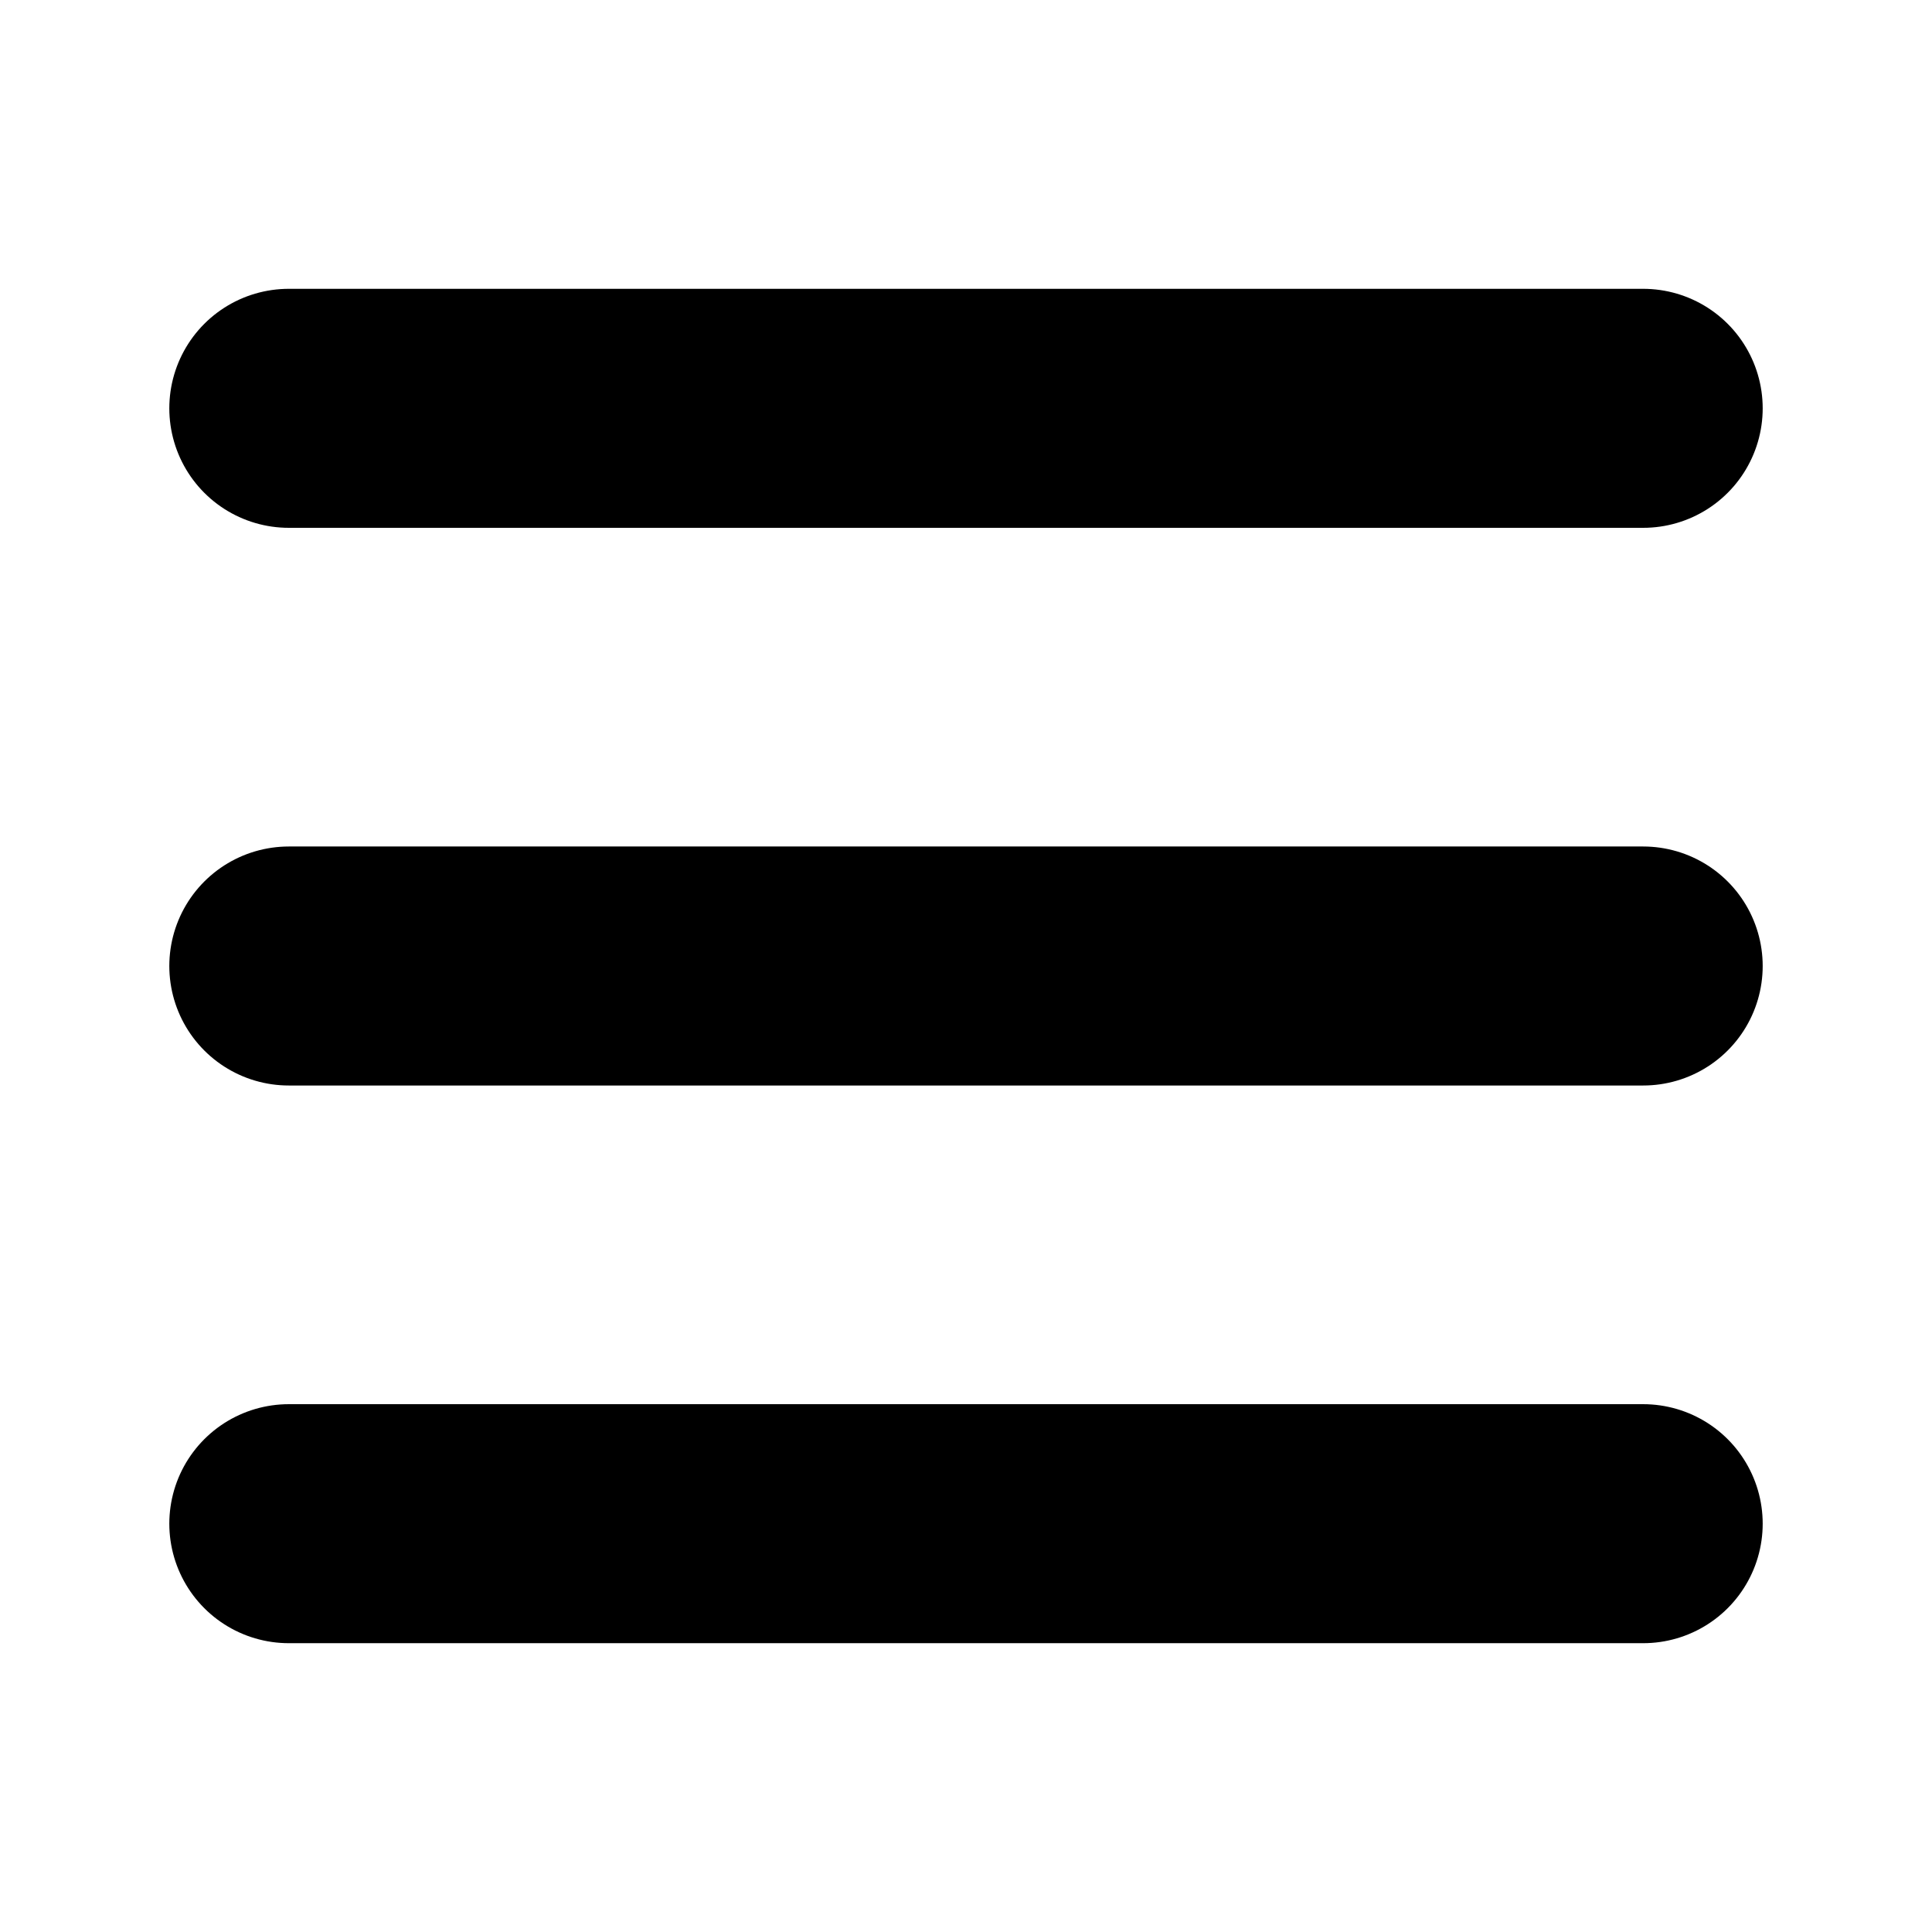
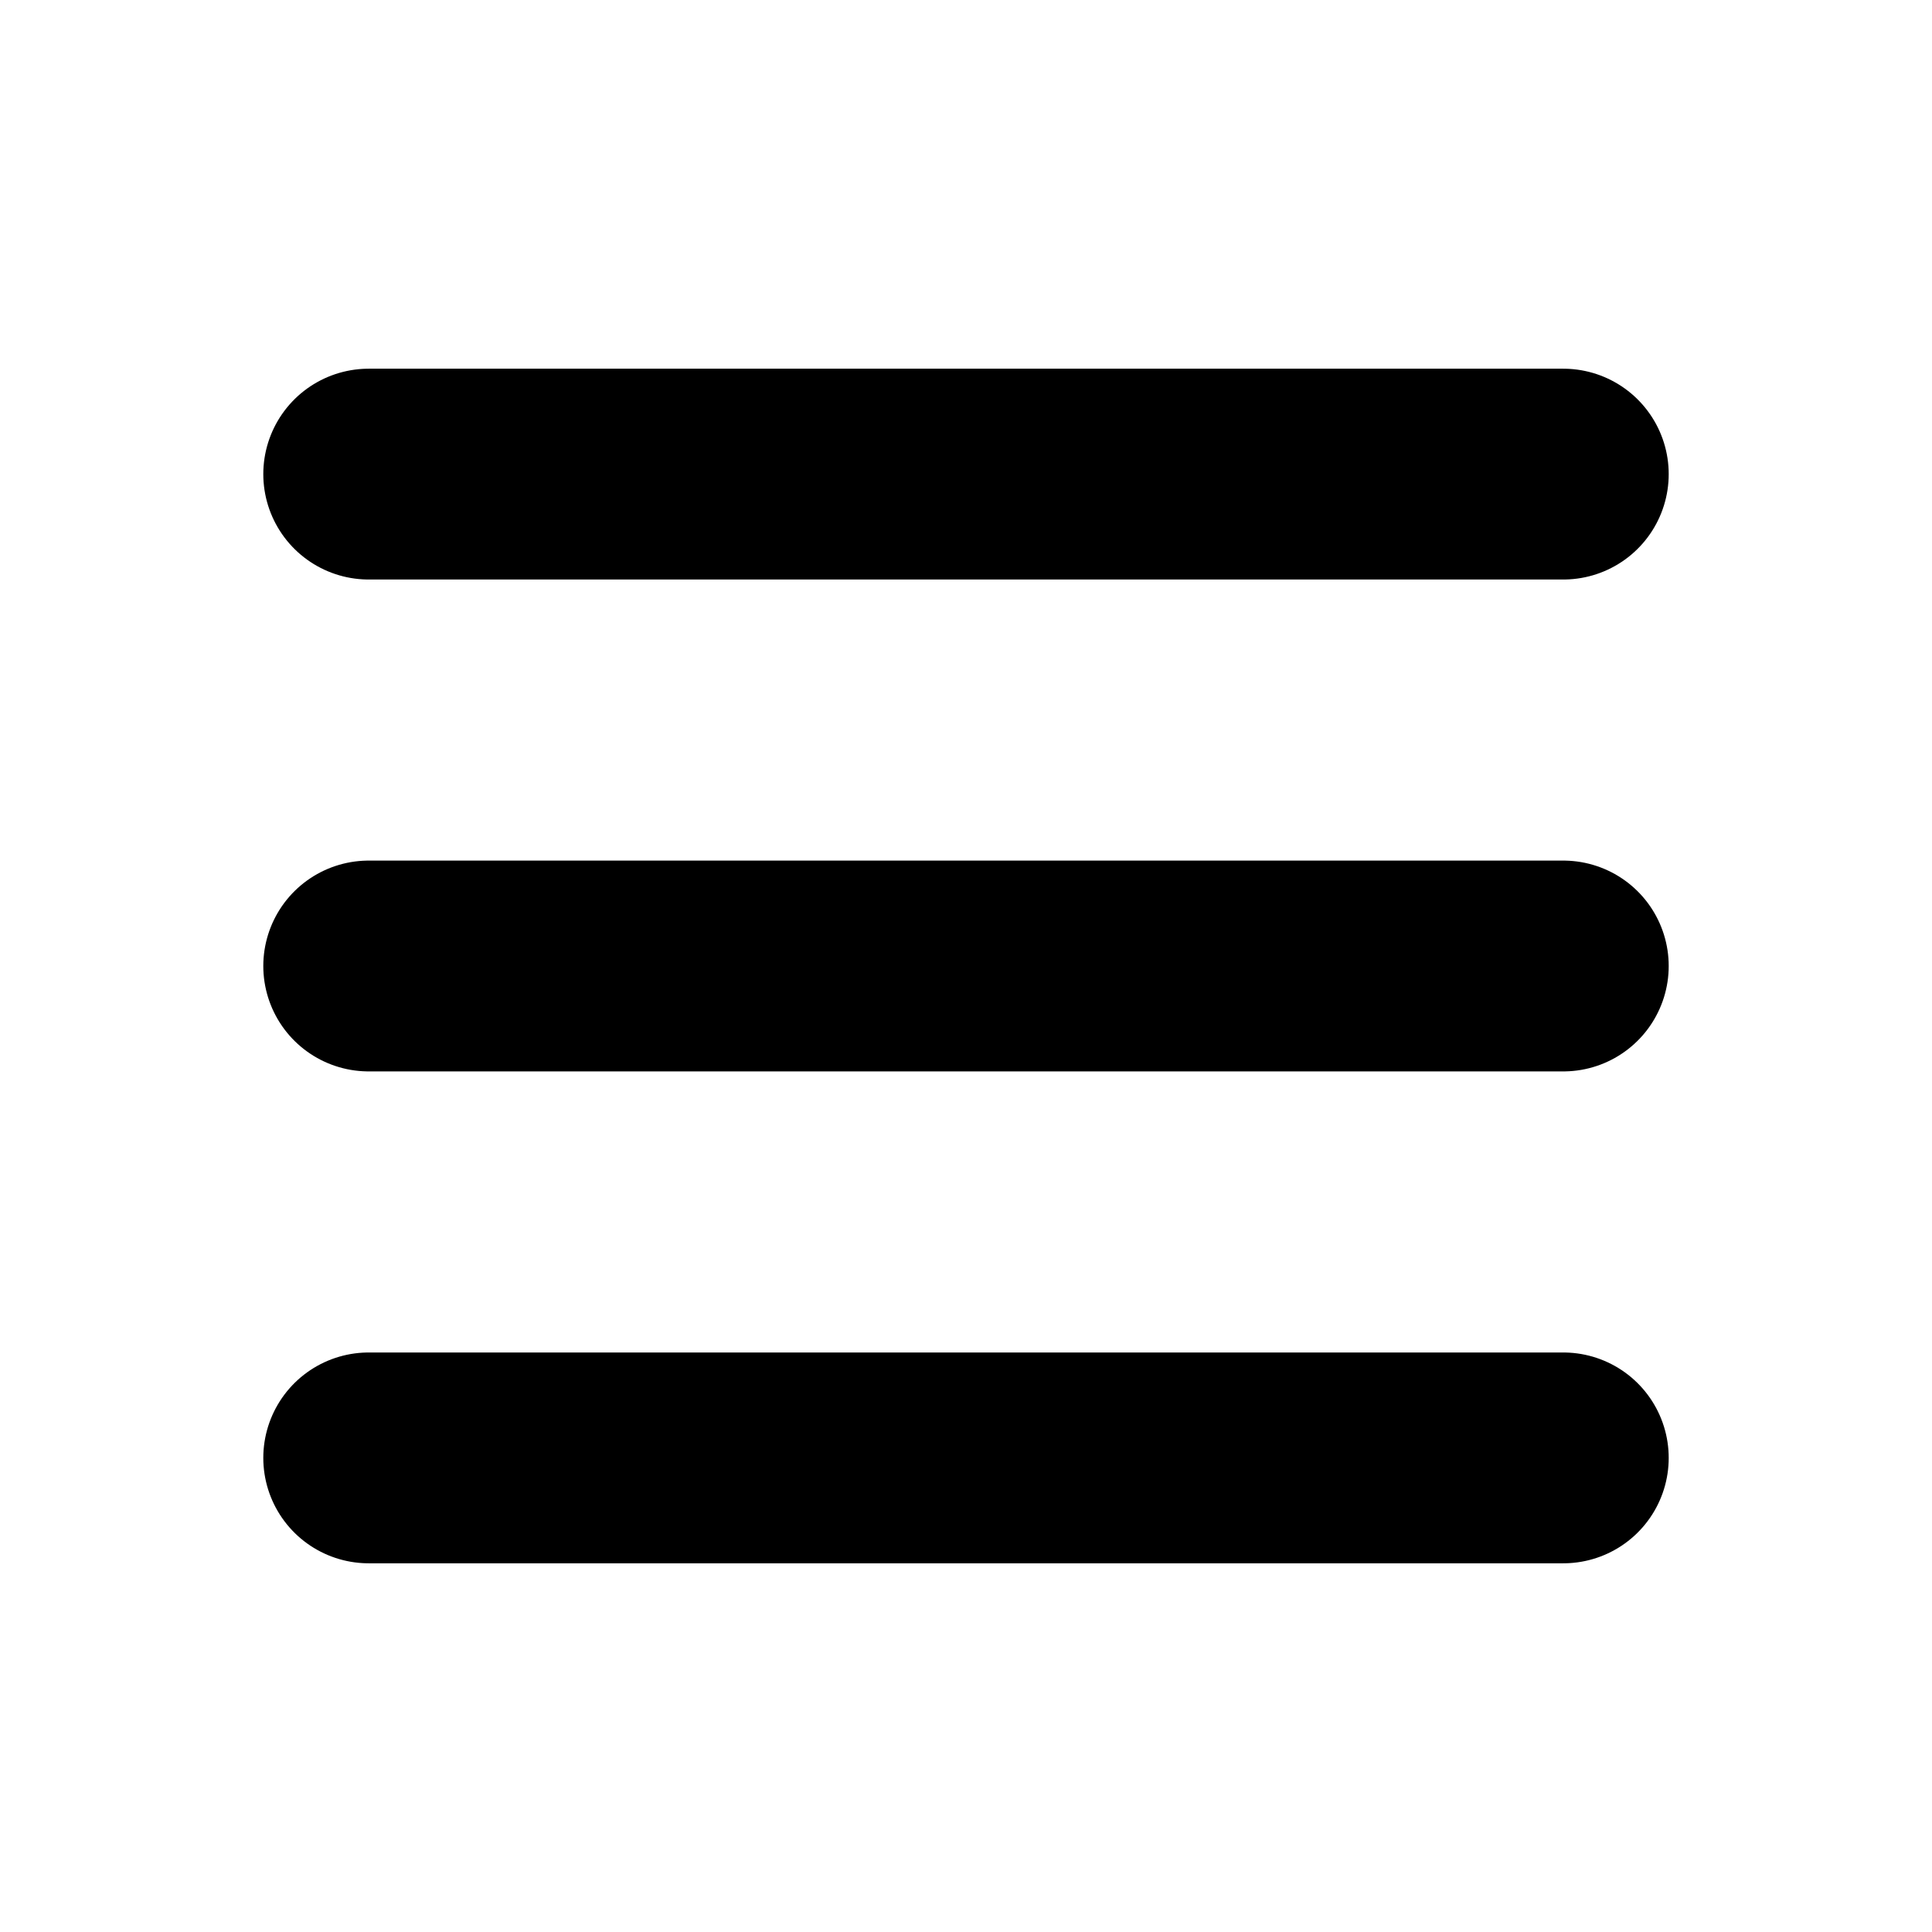
<svg xmlns="http://www.w3.org/2000/svg" width="20" height="20" viewBox="0 0 20 20" fill="none">
-   <g id="mateo-optical-size" transform="matrix(0.82473 0 0 0.82473 1.7527 1.7527)">
+   <g id="mateo-optical-size" transform="matrix(0.7274362 0 0 0.7274362 2.725638 2.725638)">
    <path d="M1.5 3H18.5M1.5 10H18.5M1.5 17H18.5" stroke="black" stroke-width="3" stroke-linecap="round" />
  </g>
</svg>
